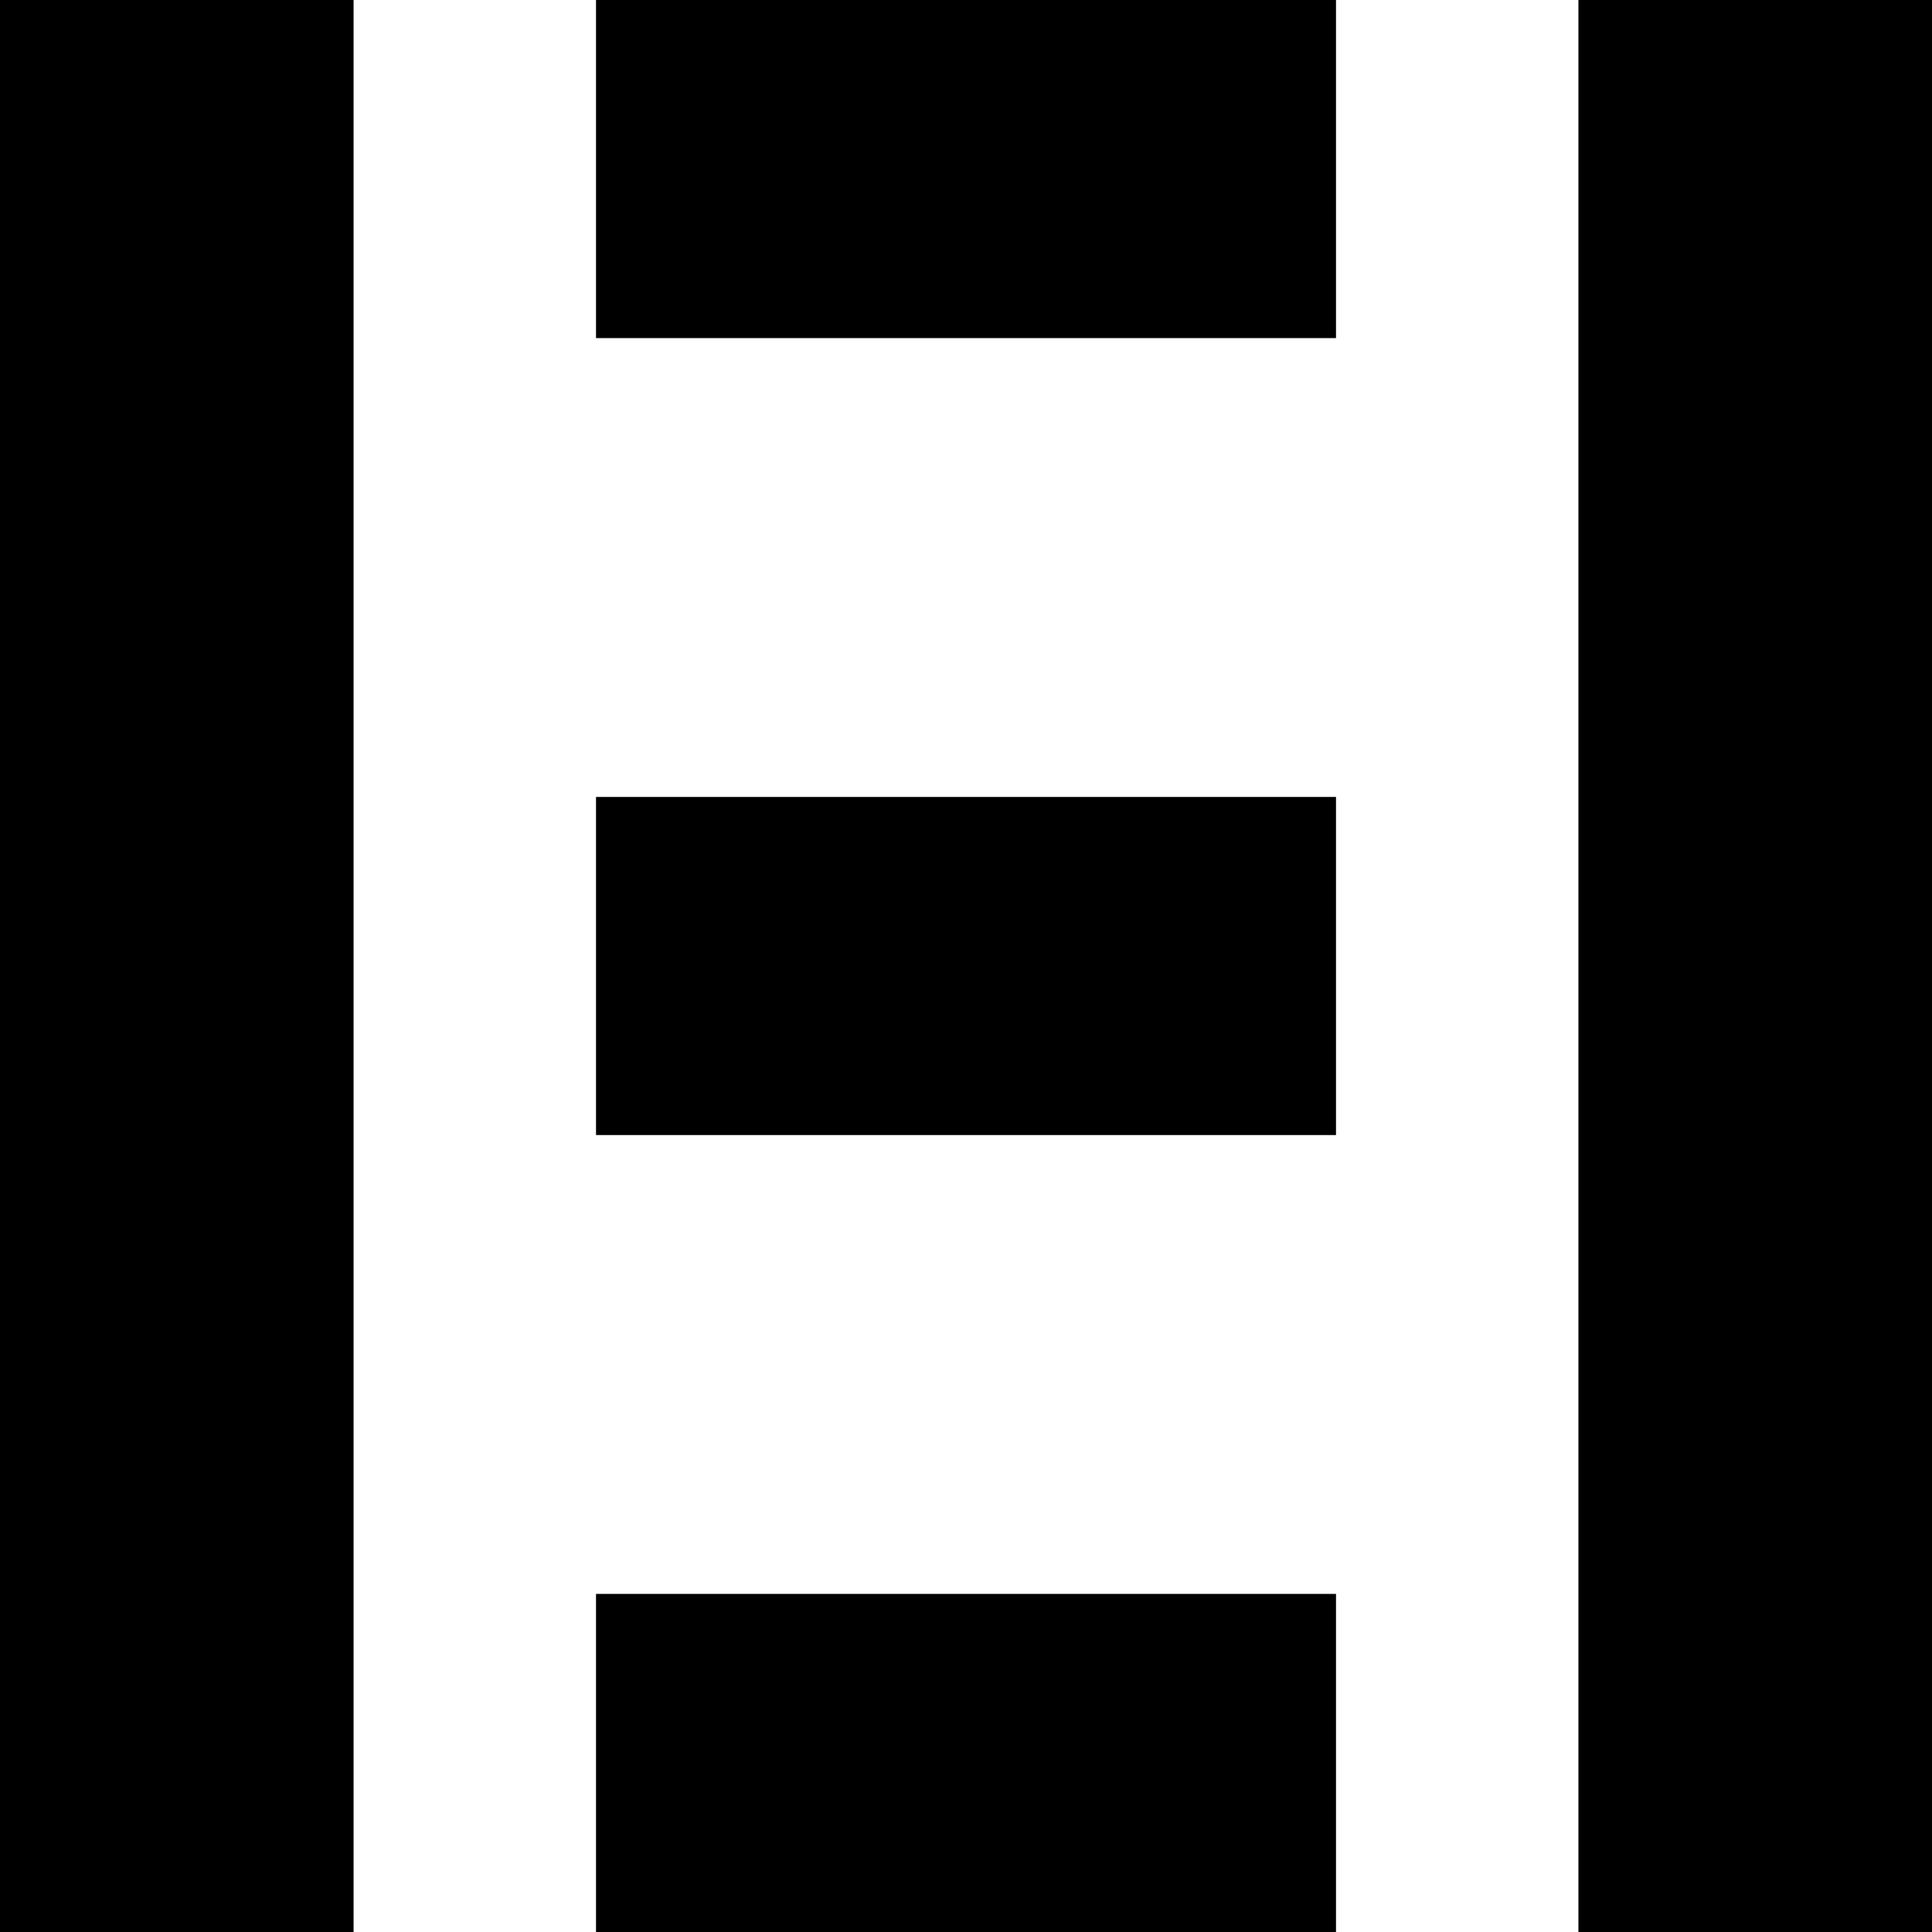
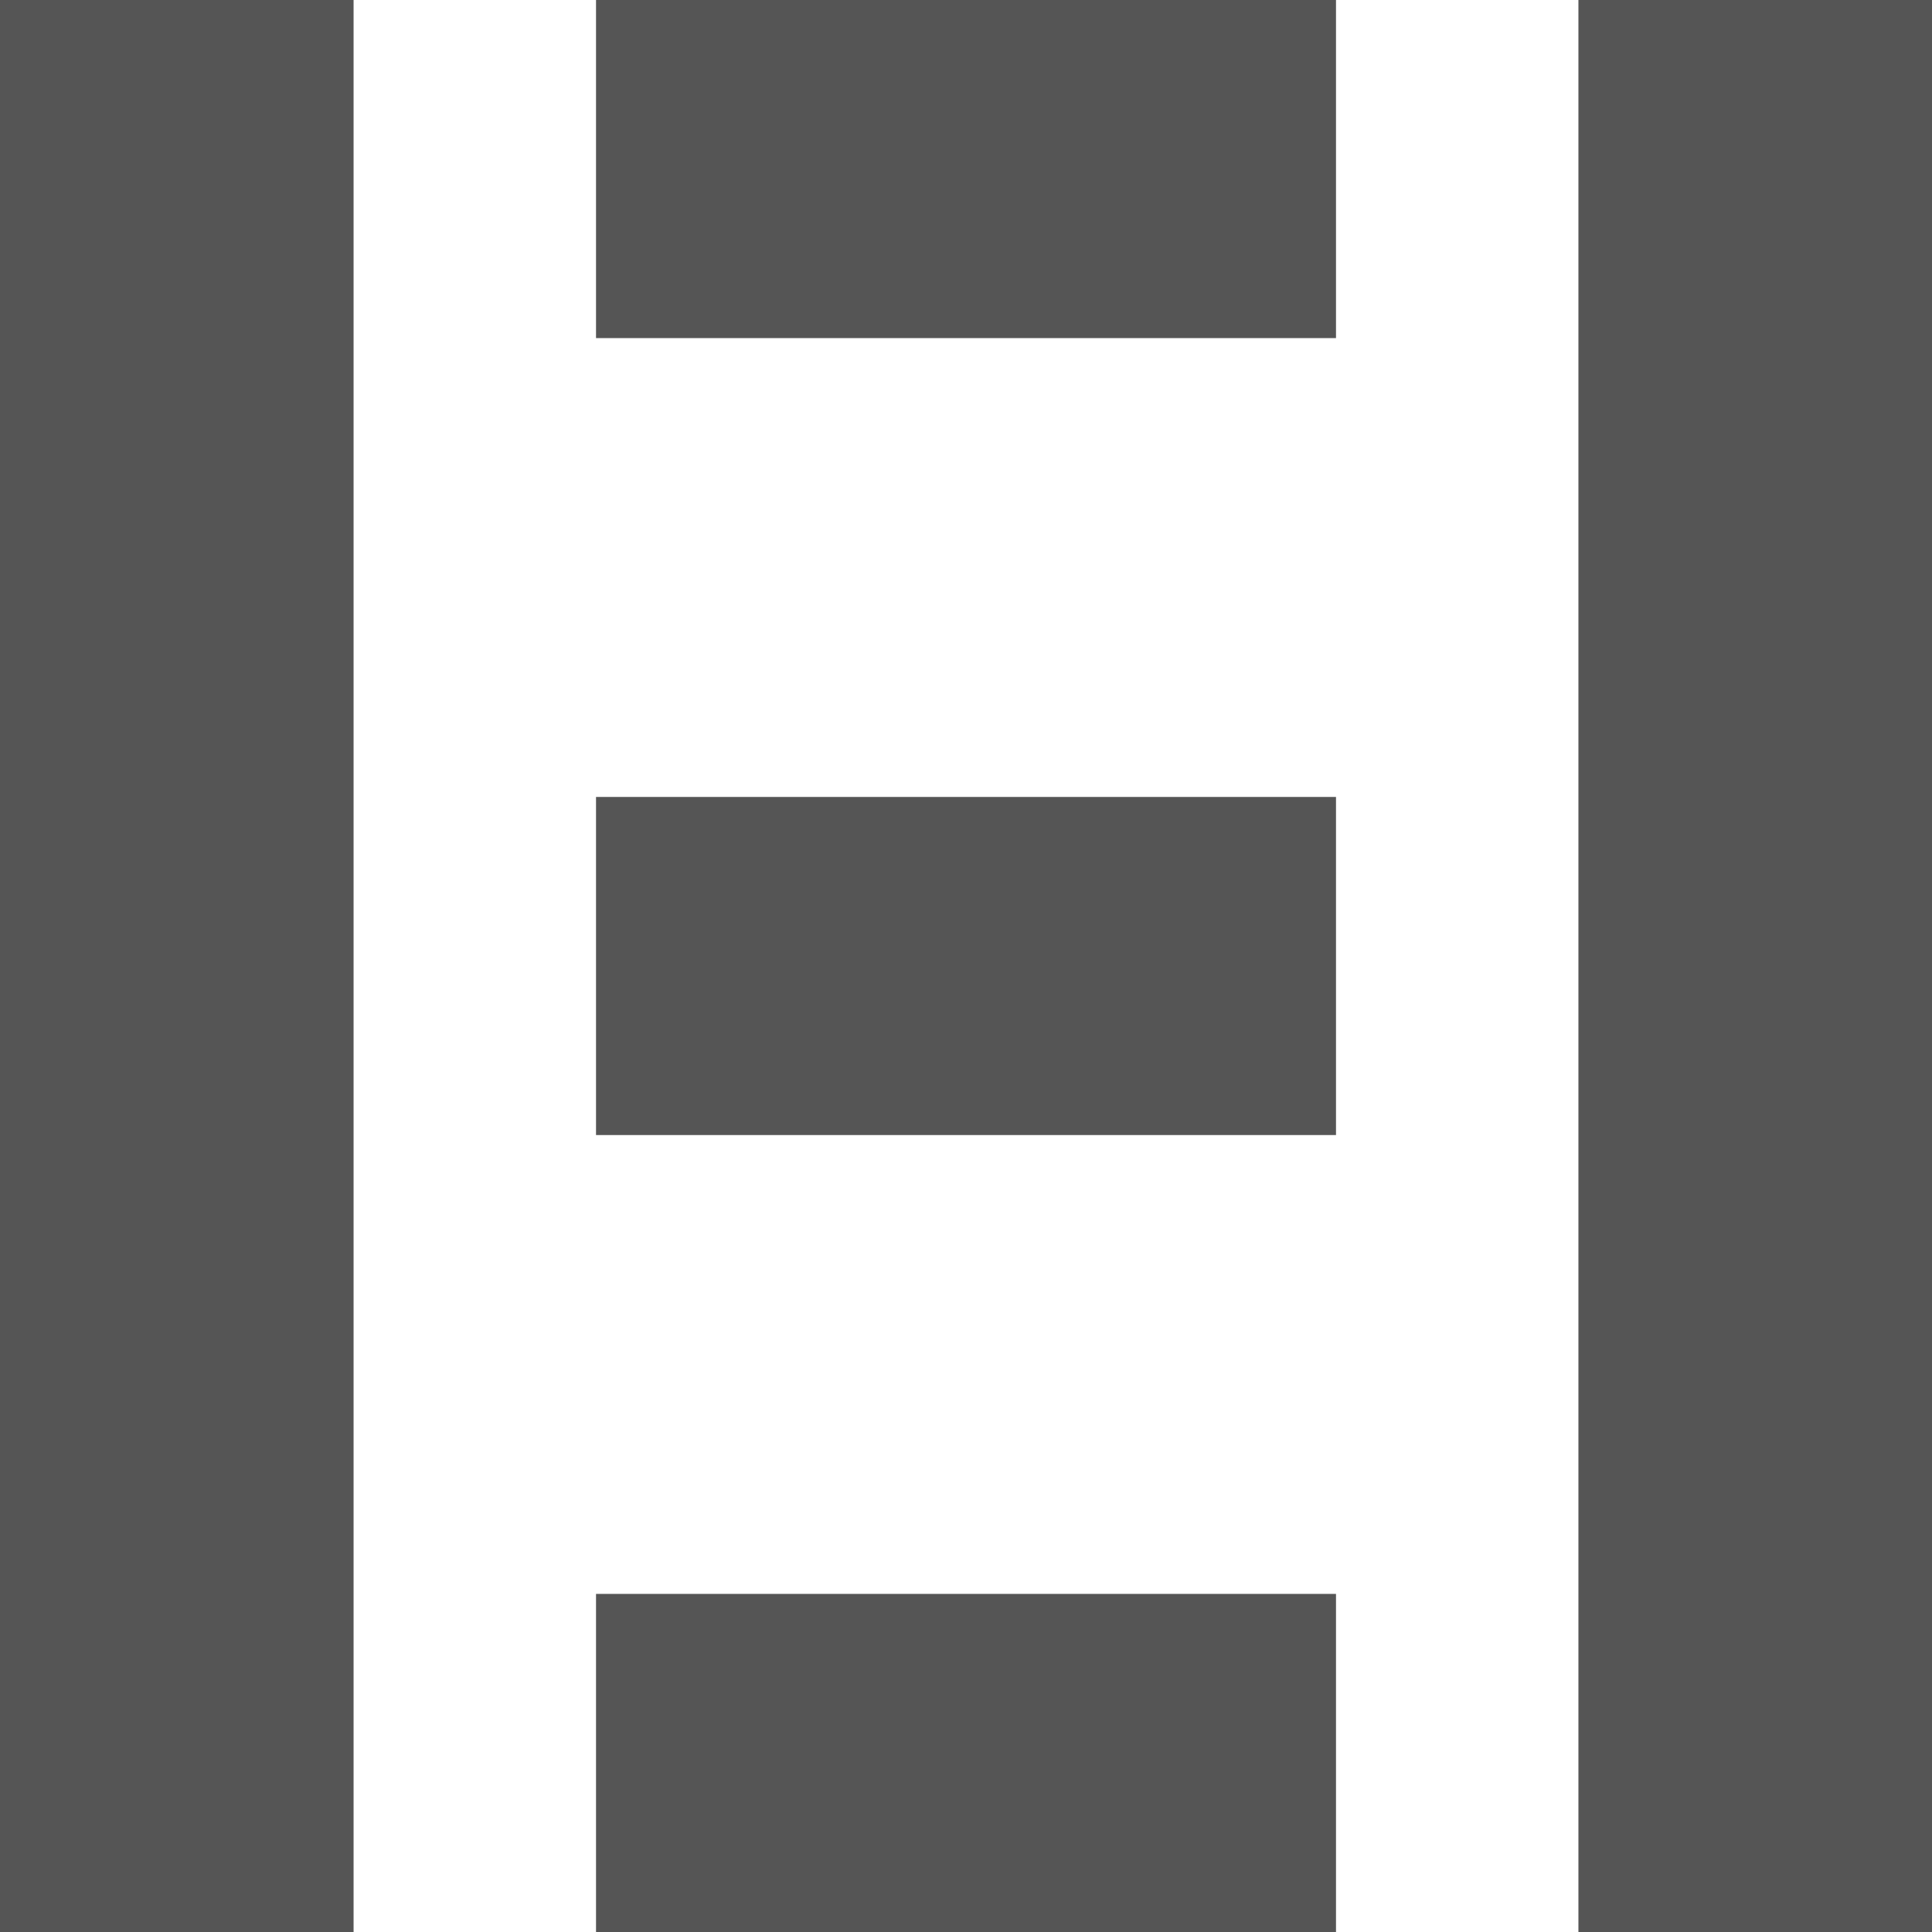
<svg xmlns="http://www.w3.org/2000/svg" viewBox="0 0 800 800" style="enable-background:new 0 0 800 800" xml:space="preserve">
-   <path d="M0 0h146.41v800H0zM246.8 0h306.41v140H246.8zM246.8 660h306.41v140H246.8zM246.8 330h306.41v140H246.8zM653.59 0H800v800H653.59z" fill="#000" />
+   <path d="M0 0h146.41v800H0zM246.8 0h306.41v140H246.8zM246.8 660h306.41v140H246.8zM246.8 330h306.41v140H246.8zM653.59 0H800v800H653.59z" fill="#555" />
</svg>
